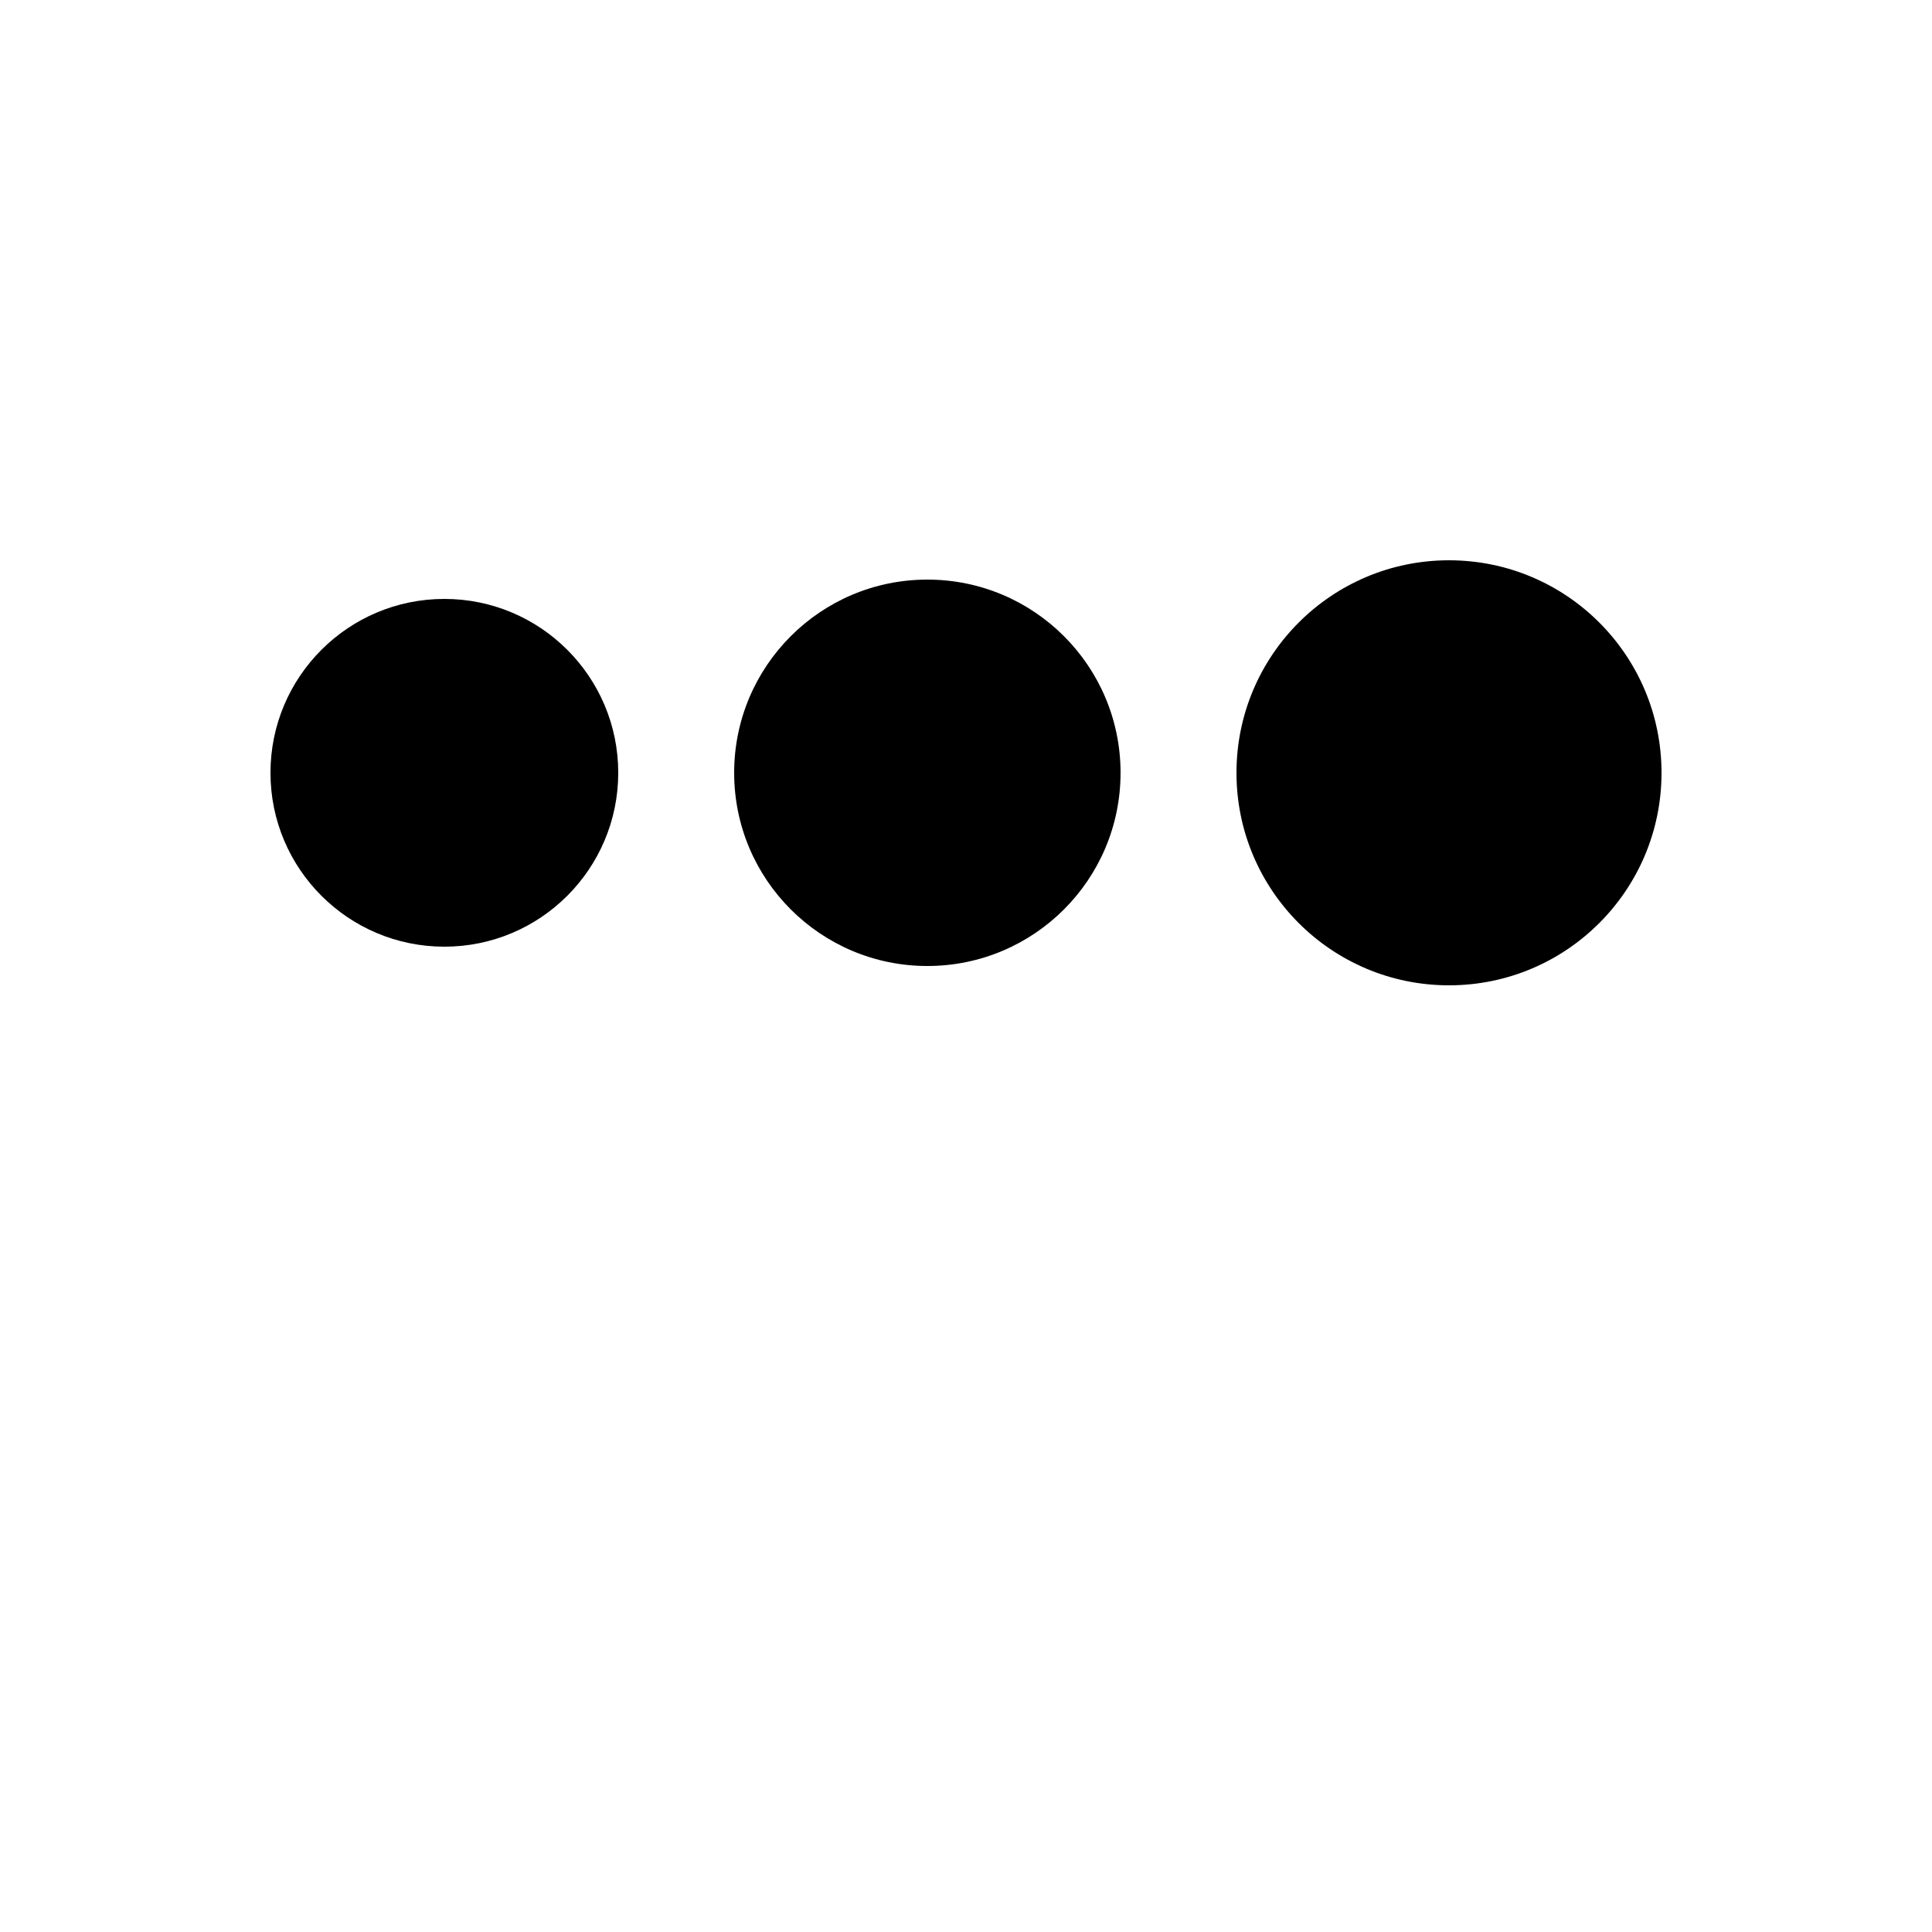
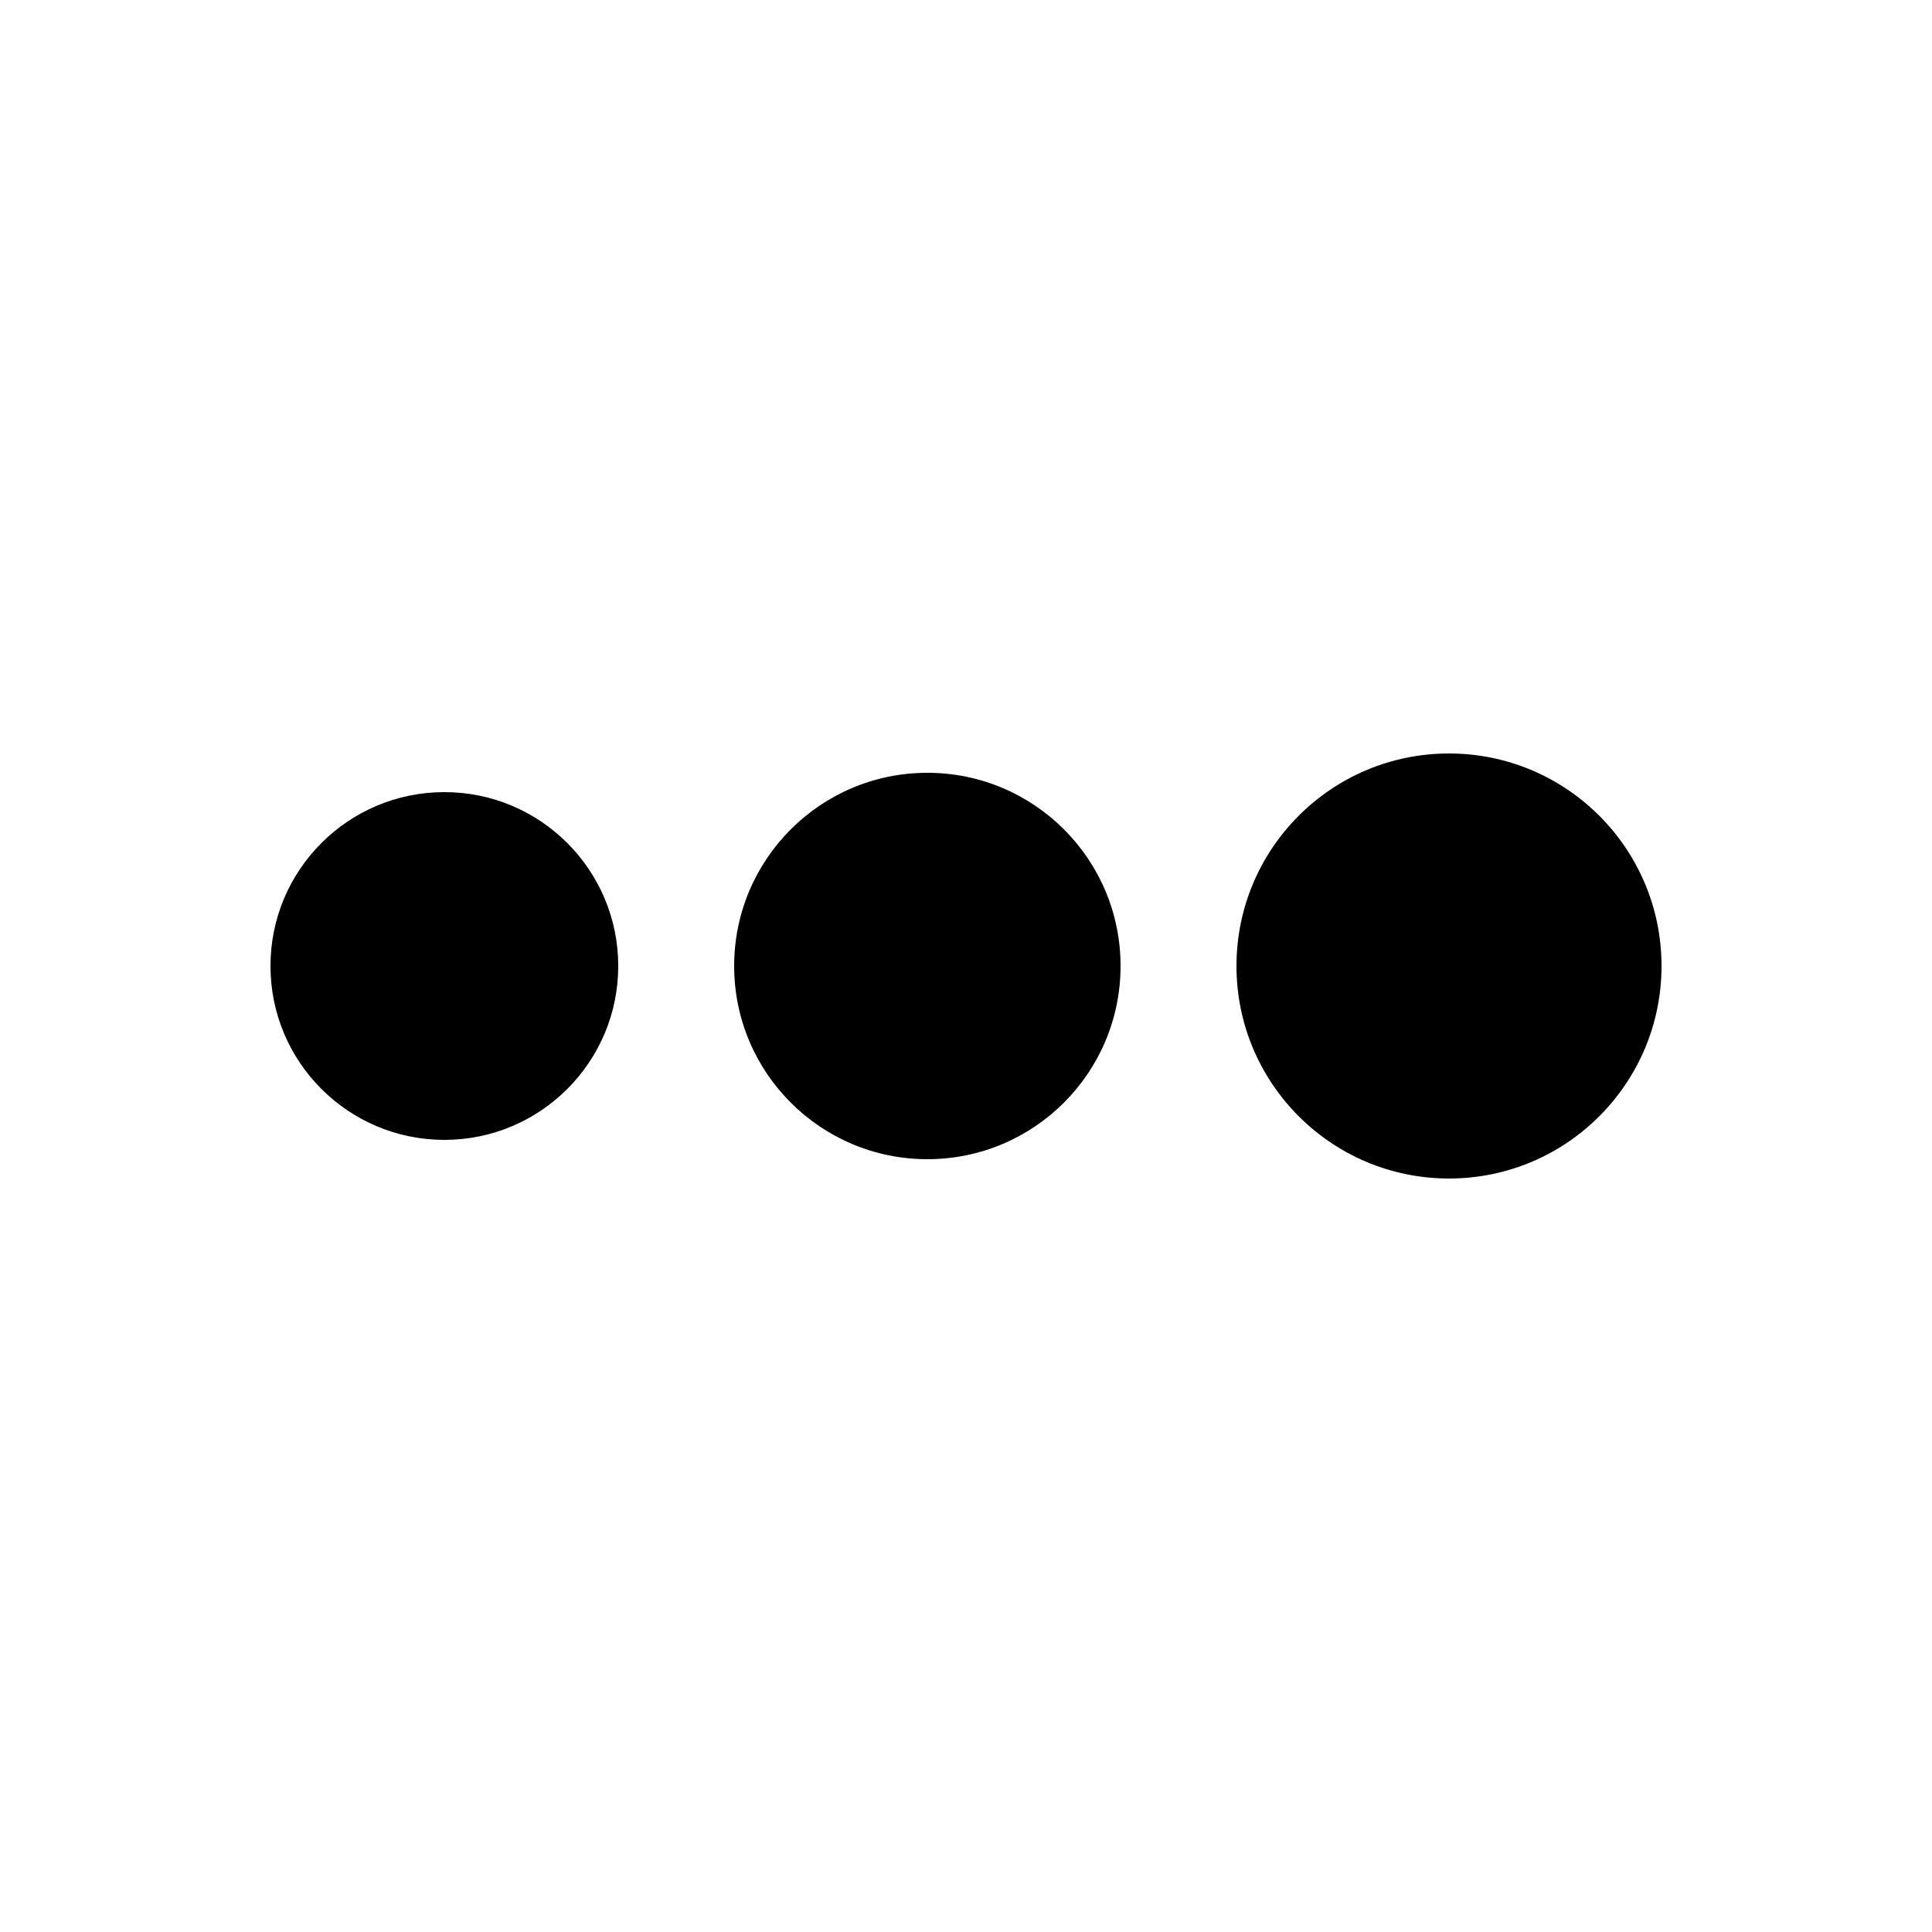
- <svg xmlns="http://www.w3.org/2000/svg" width="700pt" height="700pt" version="1.1" viewBox="0 0 700 700">
-   <g>
-     <path d="m602 280c0 42.527-34.473 77-77 77s-77-34.473-77-77 34.473-77 77-77 77 34.473 77 77z" />
-     <path d="m406 280c0 38.66-31.34 70-70 70s-70-31.34-70-70 31.34-70 70-70 70 31.34 70 70z" />
-     <path d="m161 343c34.793 0 63-28.207 63-63s-28.207-63-63-63-63 28.207-63 63 28.207 63 63 63z" />
+ <svg xmlns="http://www.w3.org/2000/svg" width="700pt" height="700pt" version="1.1" viewBox="0 0 700 700" id="svg10">
+   <defs id="defs14" />
+   <g id="g8" transform="translate(0,70)">
+     <path d="m 602,280 c 0,42.527 -34.473,77 -77,77 -42.527,0 -77,-34.473 -77,-77 0,-42.527 34.473,-77 77,-77 42.527,0 77,34.473 77,77 z" id="path2" />
+     <path d="m 406,280 c 0,38.66 -31.34,70 -70,70 -38.66,0 -70,-31.34 -70,-70 0,-38.66 31.34,-70 70,-70 38.66,0 70,31.34 70,70 z" id="path4" />
+     <path d="m 161,343 c 34.793,0 63,-28.207 63,-63 0,-34.793 -28.207,-63 -63,-63 -34.793,0 -63,28.207 -63,63 0,34.793 28.207,63 63,63 z" id="path6" />
  </g>
</svg>
